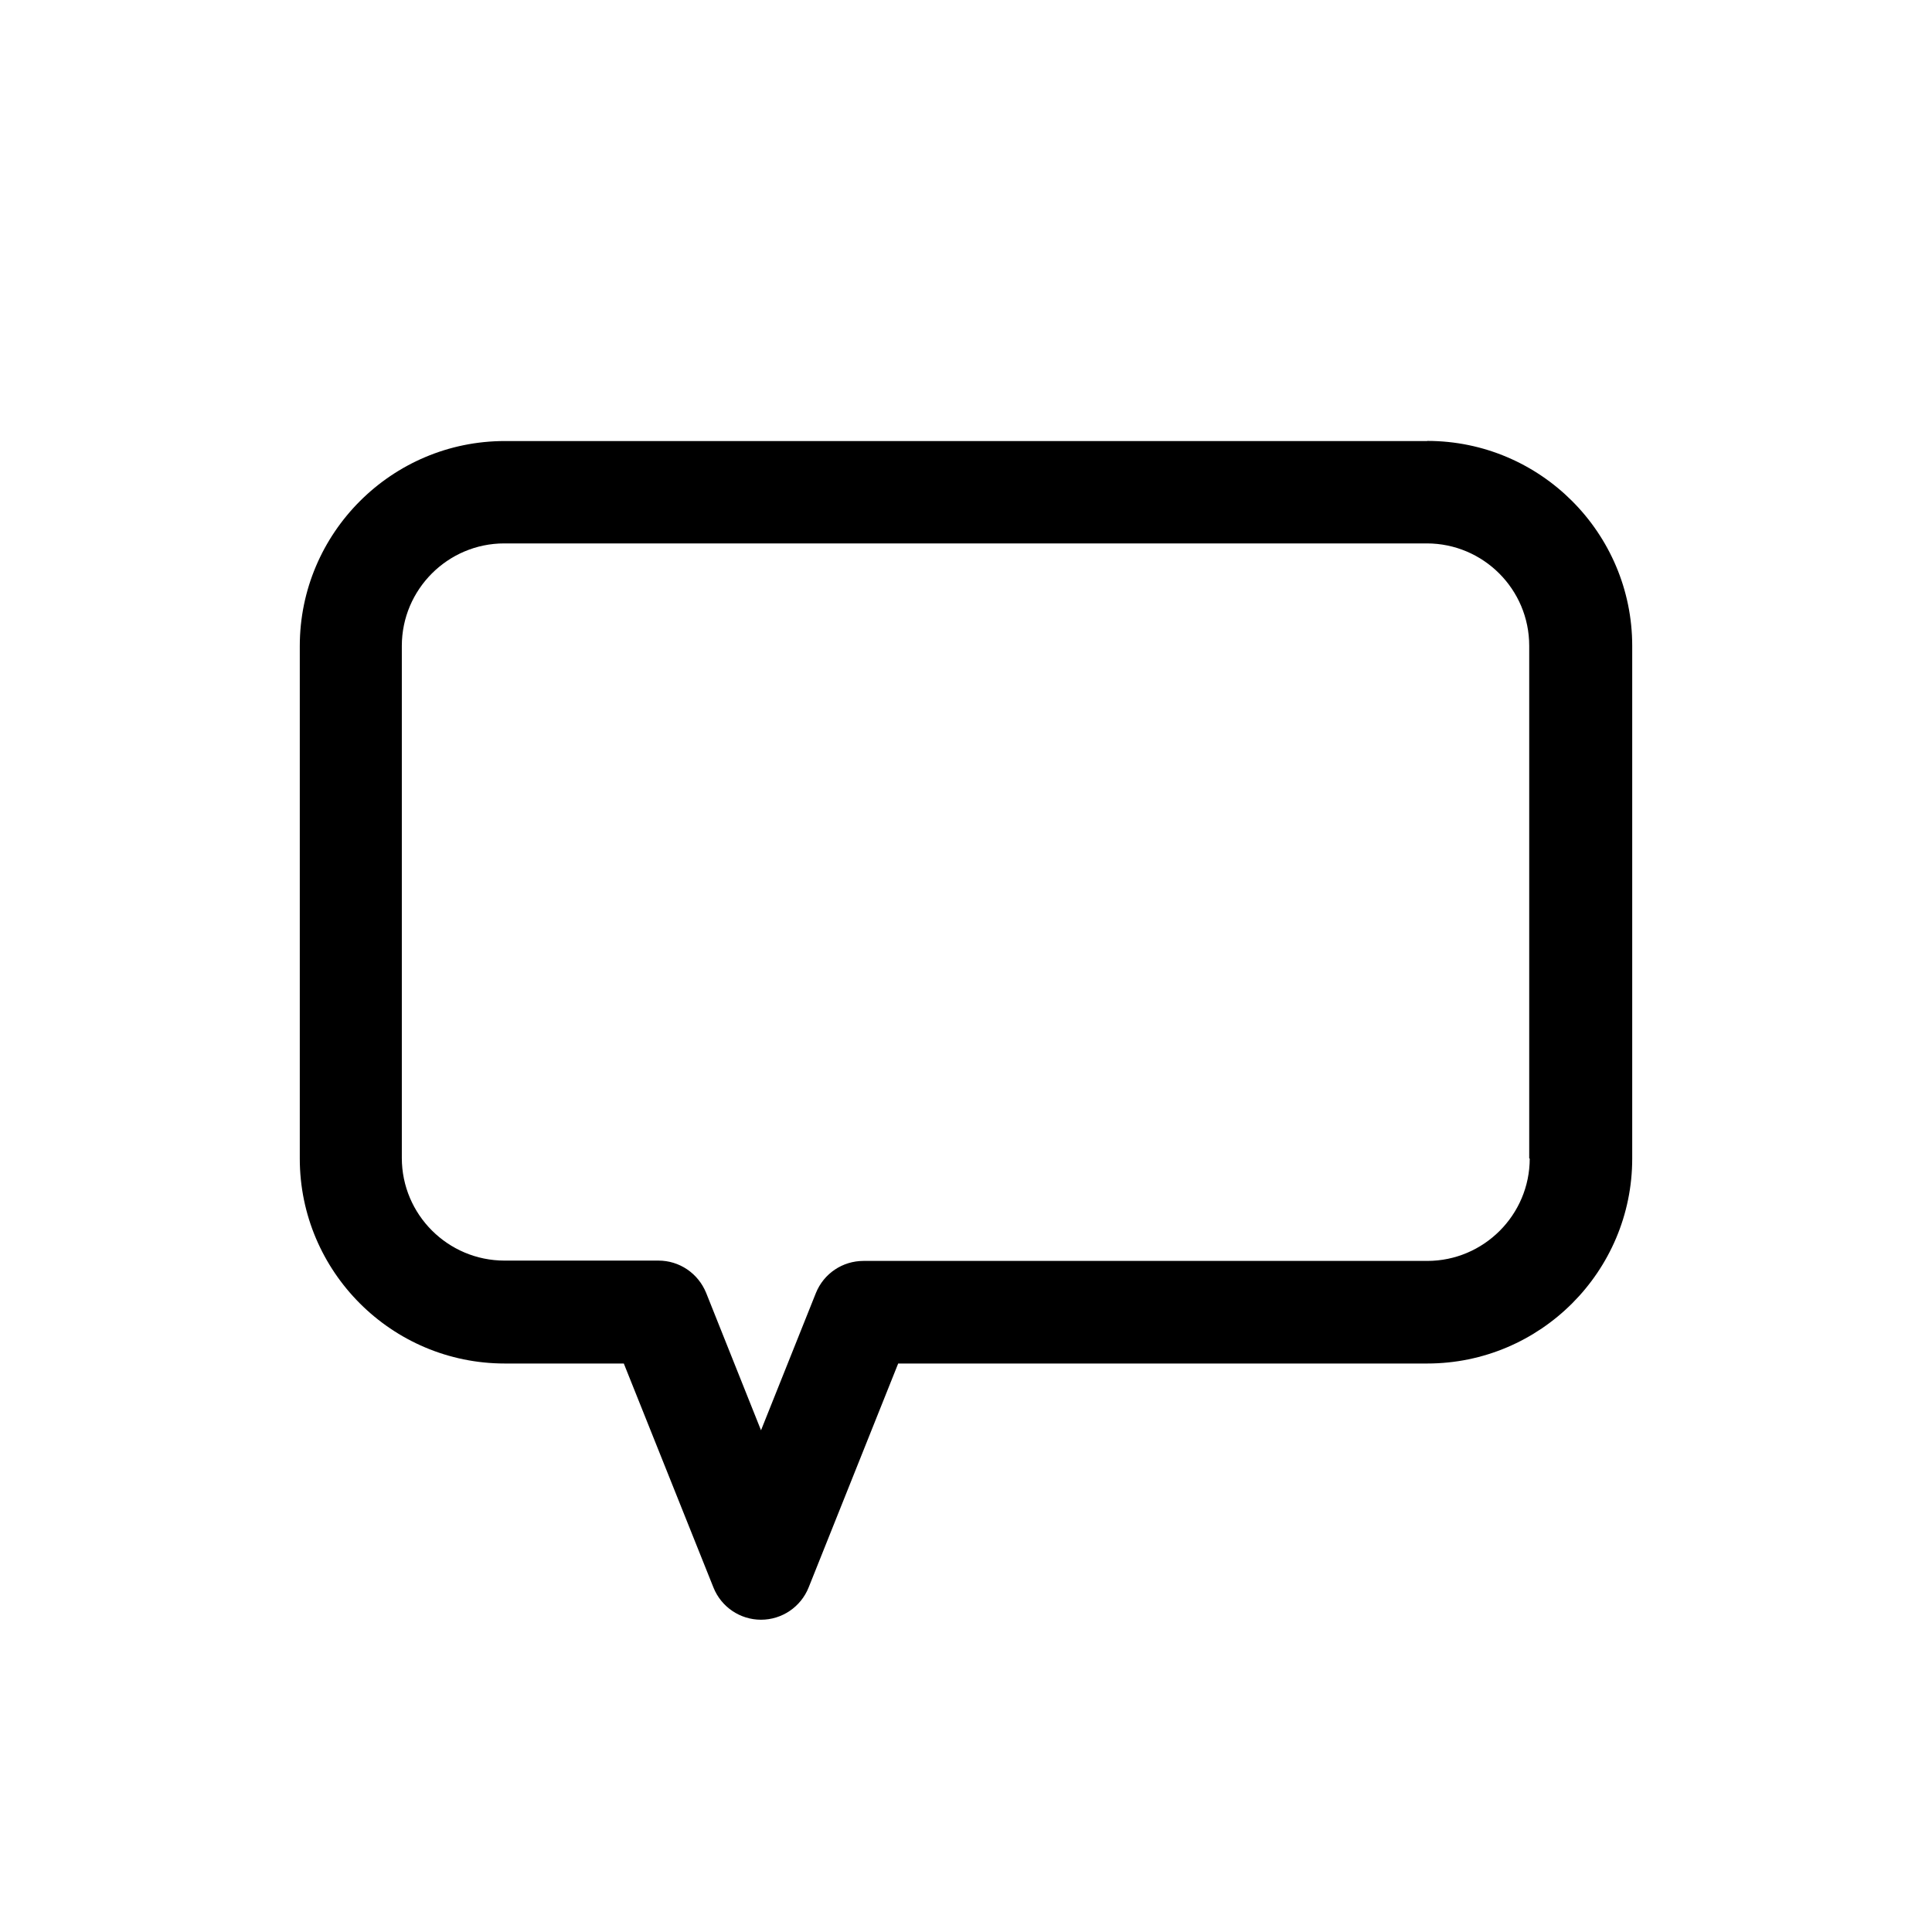
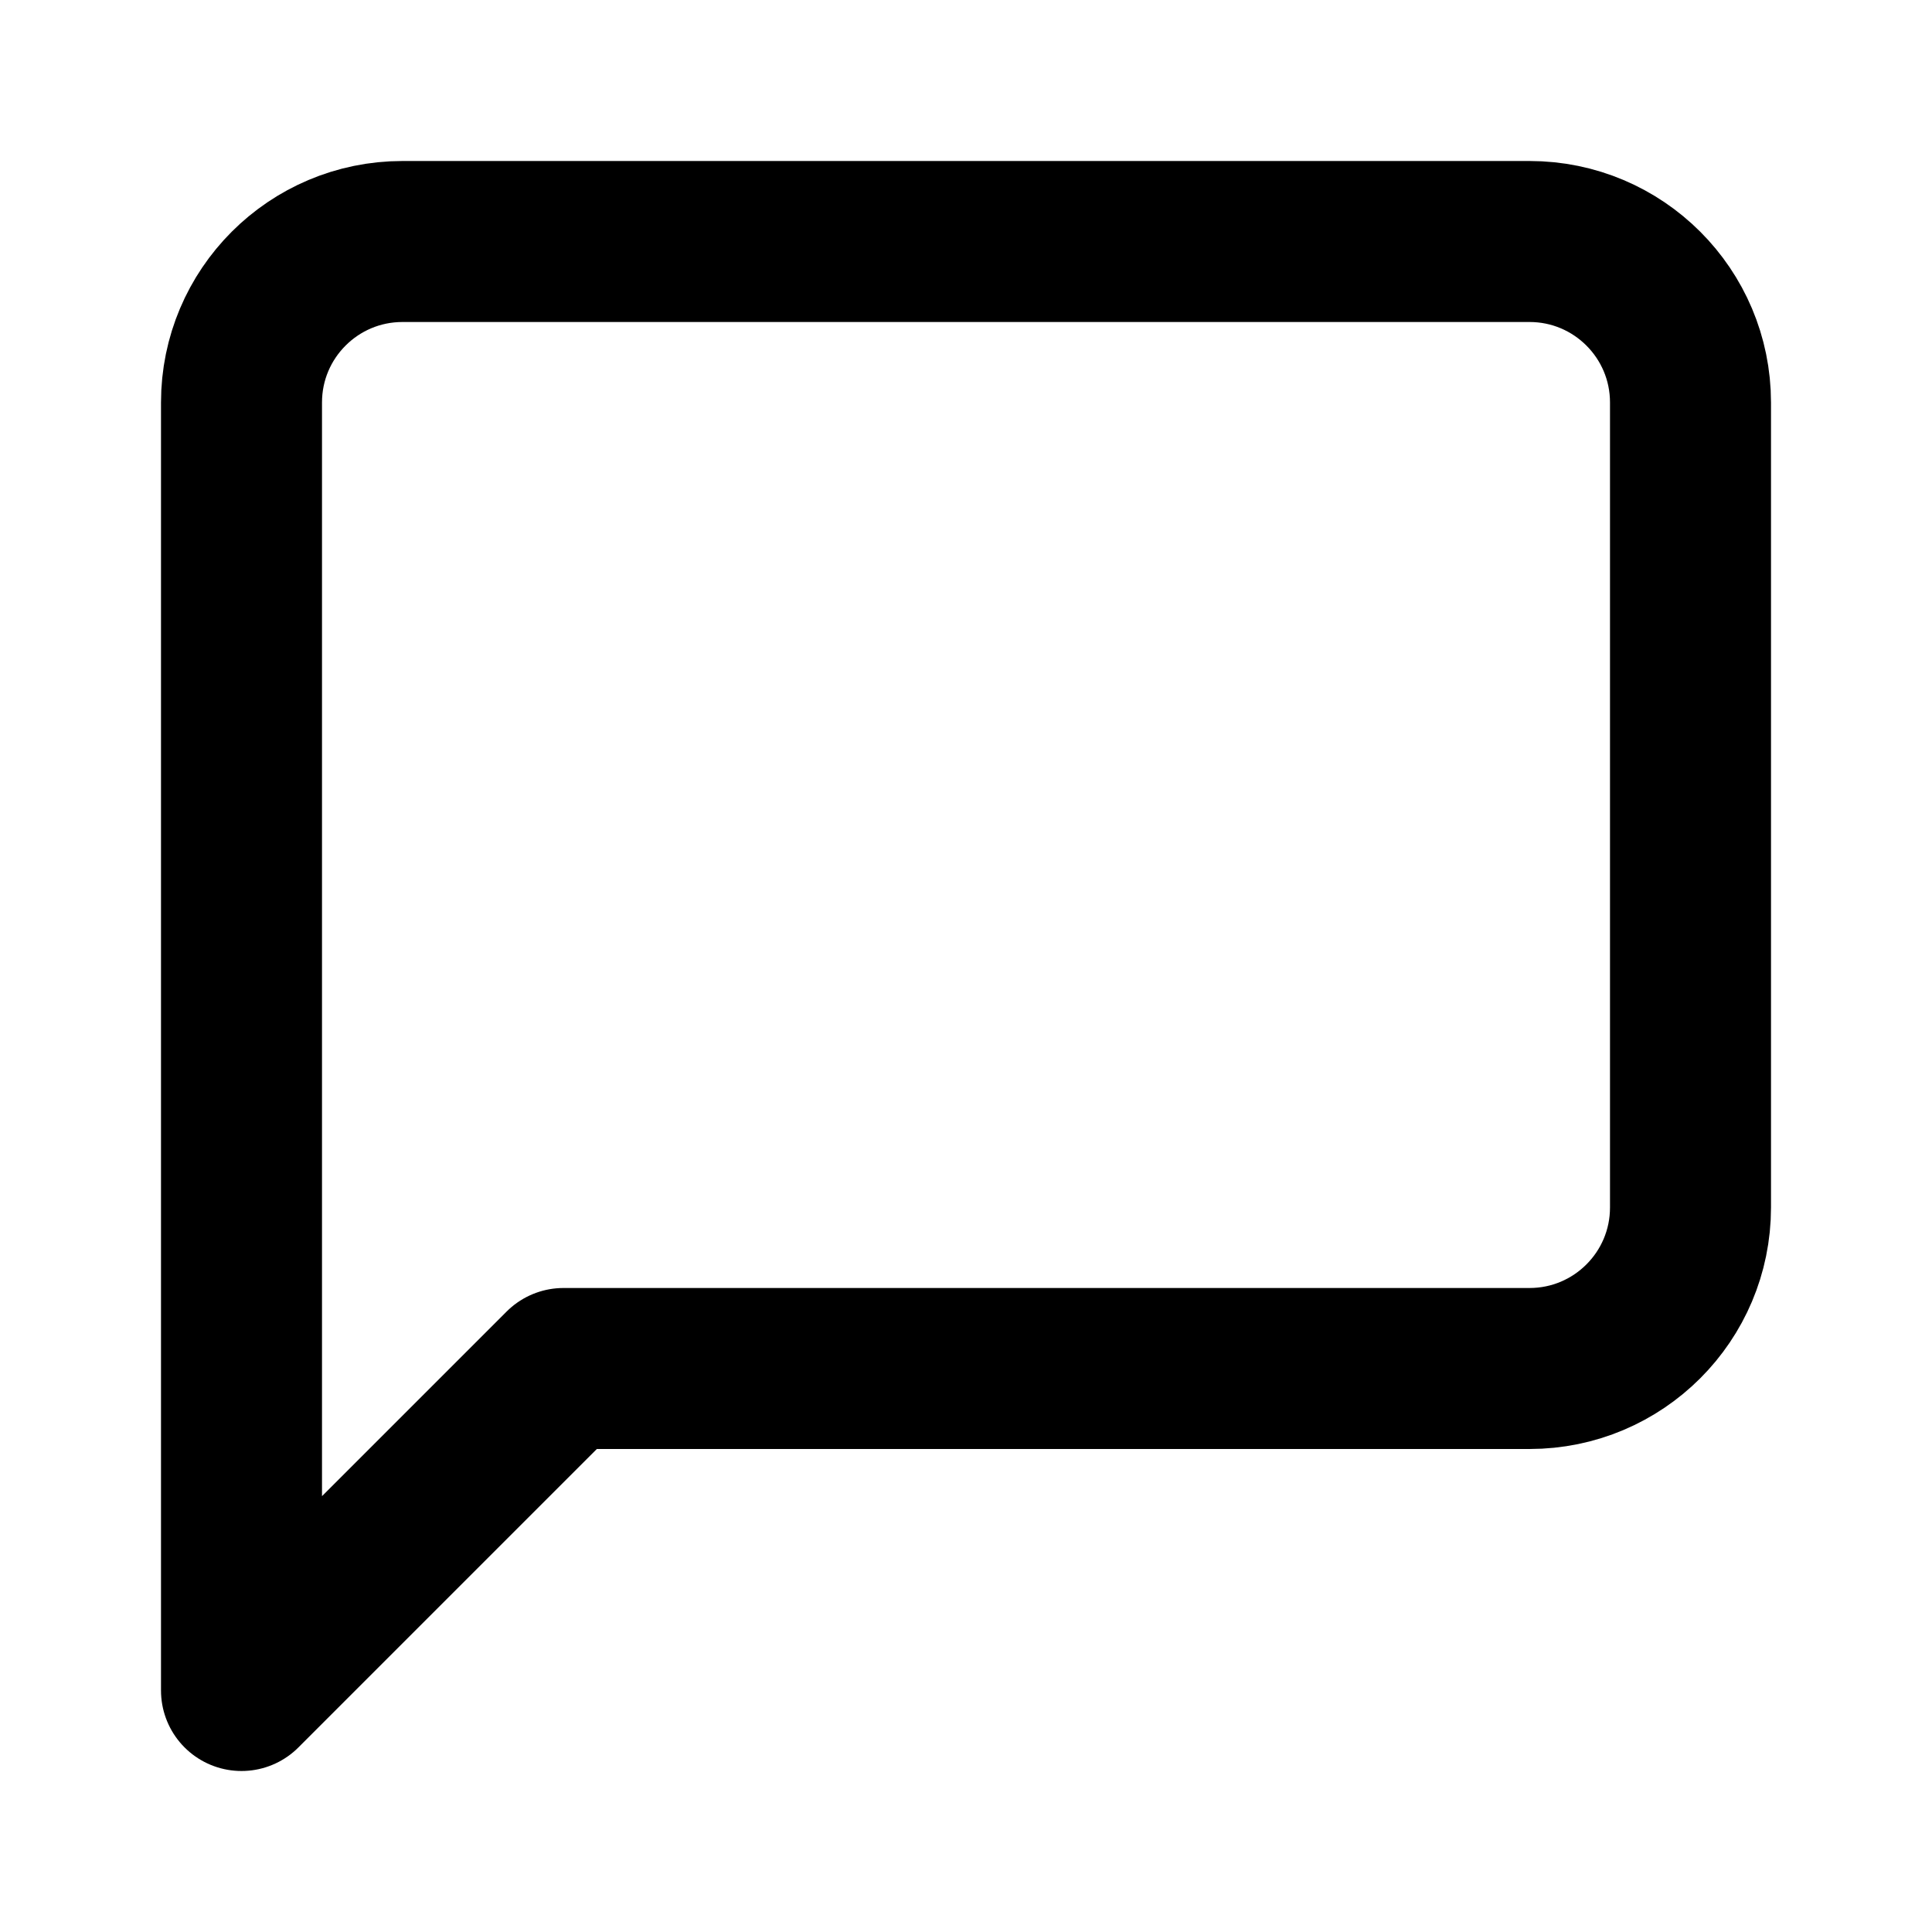
- <svg xmlns="http://www.w3.org/2000/svg" viewBox="0 0 60 60" fill-rule="evenodd" clip-rule="evenodd" stroke-linejoin="round" stroke-miterlimit="1.414">
-   <path d="M44.324 13.697H15.676c-3.51 0-6.366 2.856-6.366 6.367V35.98c0 3.51 2.855 6.365 6.366 6.365h3.697l2.784 6.957c.242.604.826 1 1.477 1 .65 0 1.235-.396 1.478-1l2.782-6.957h16.43c3.51 0 6.366-2.855 6.366-6.366V20.06c0-3.51-2.855-6.367-6.366-6.367zm3.183 22.282c0 1.75-1.428 3.18-3.183 3.18H26.817c-.65 0-1.235.39-1.48 1l-1.703 4.26-1.705-4.27c-.25-.608-.83-1-1.48-1h-4.78c-1.76 0-3.19-1.43-3.19-3.187V20.06c0-1.756 1.43-3.184 3.18-3.184h28.65c1.754 0 3.182 1.423 3.182 3.18v15.92z" fill-rule="nonzero" />
+ <svg xmlns="http://www.w3.org/2000/svg" viewBox="0 0 24 24" fill="none" stroke="currentColor" stroke-width="2" stroke-linecap="round" stroke-linejoin="round">
+   <path d="M21 15a2 2 0 0 1-2 2H7l-4 4V5a2 2 0 0 1 2-2h14a2 2 0 0 1 2 2z" />
</svg>
